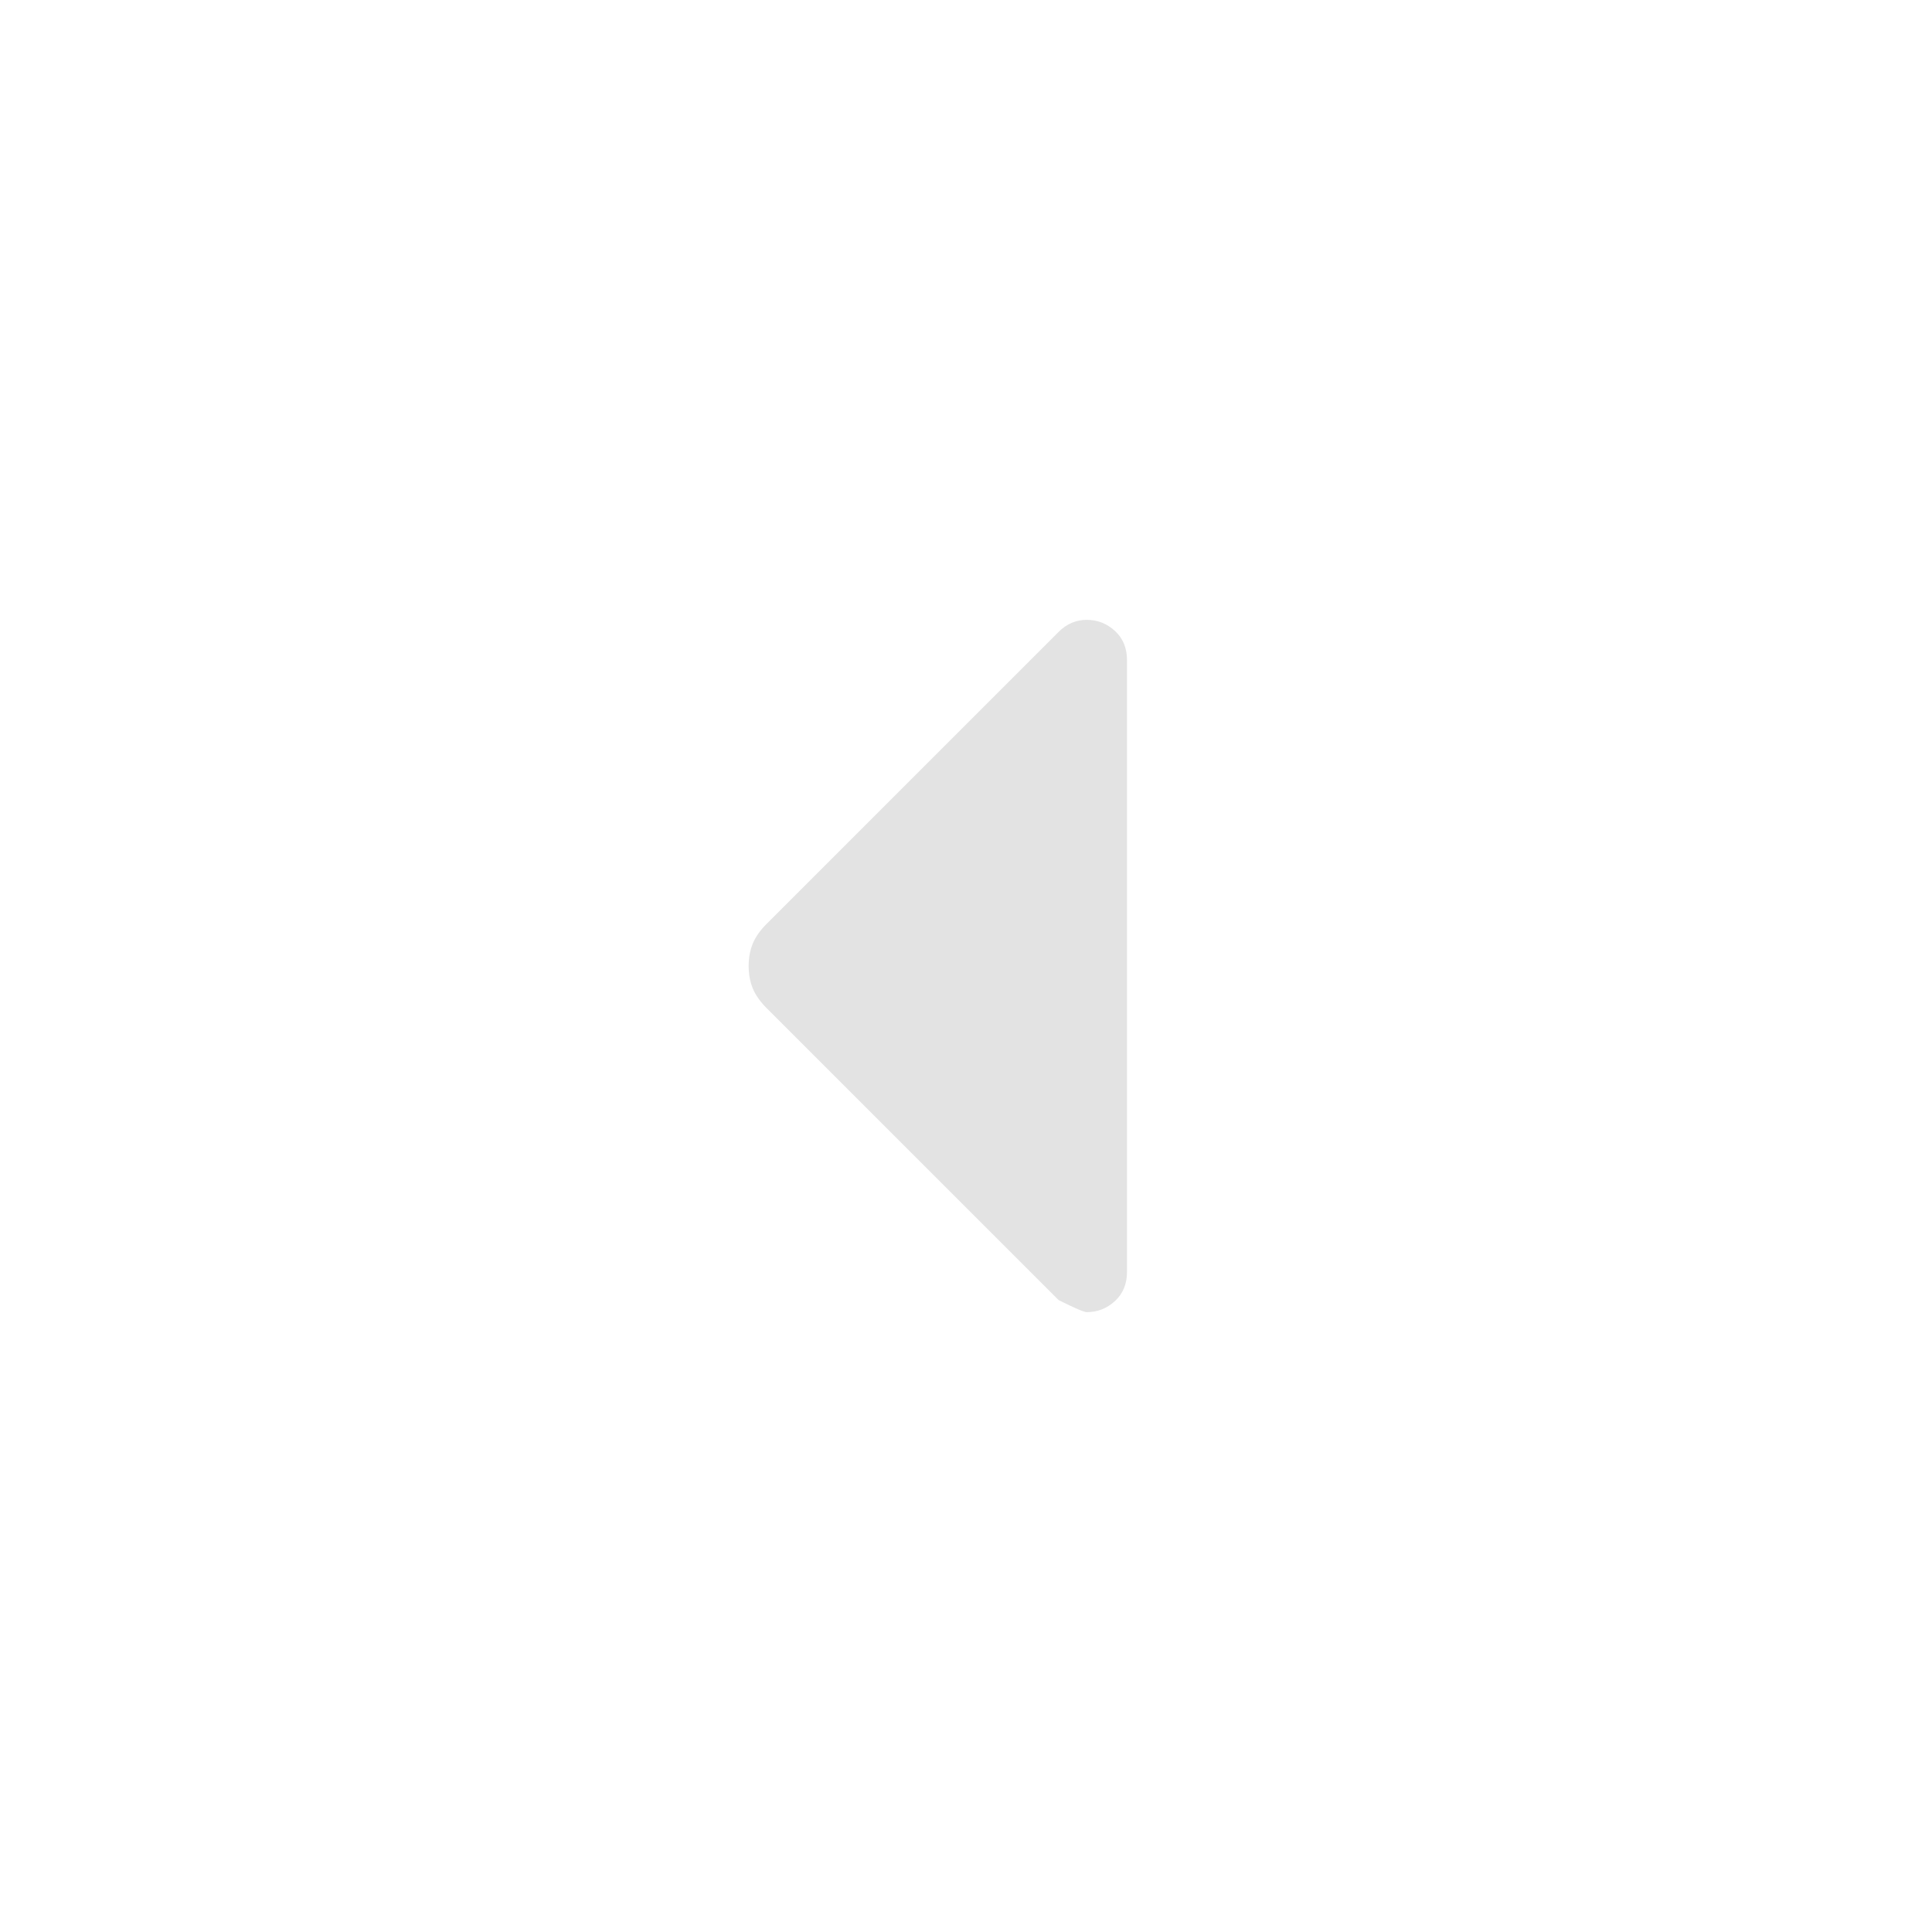
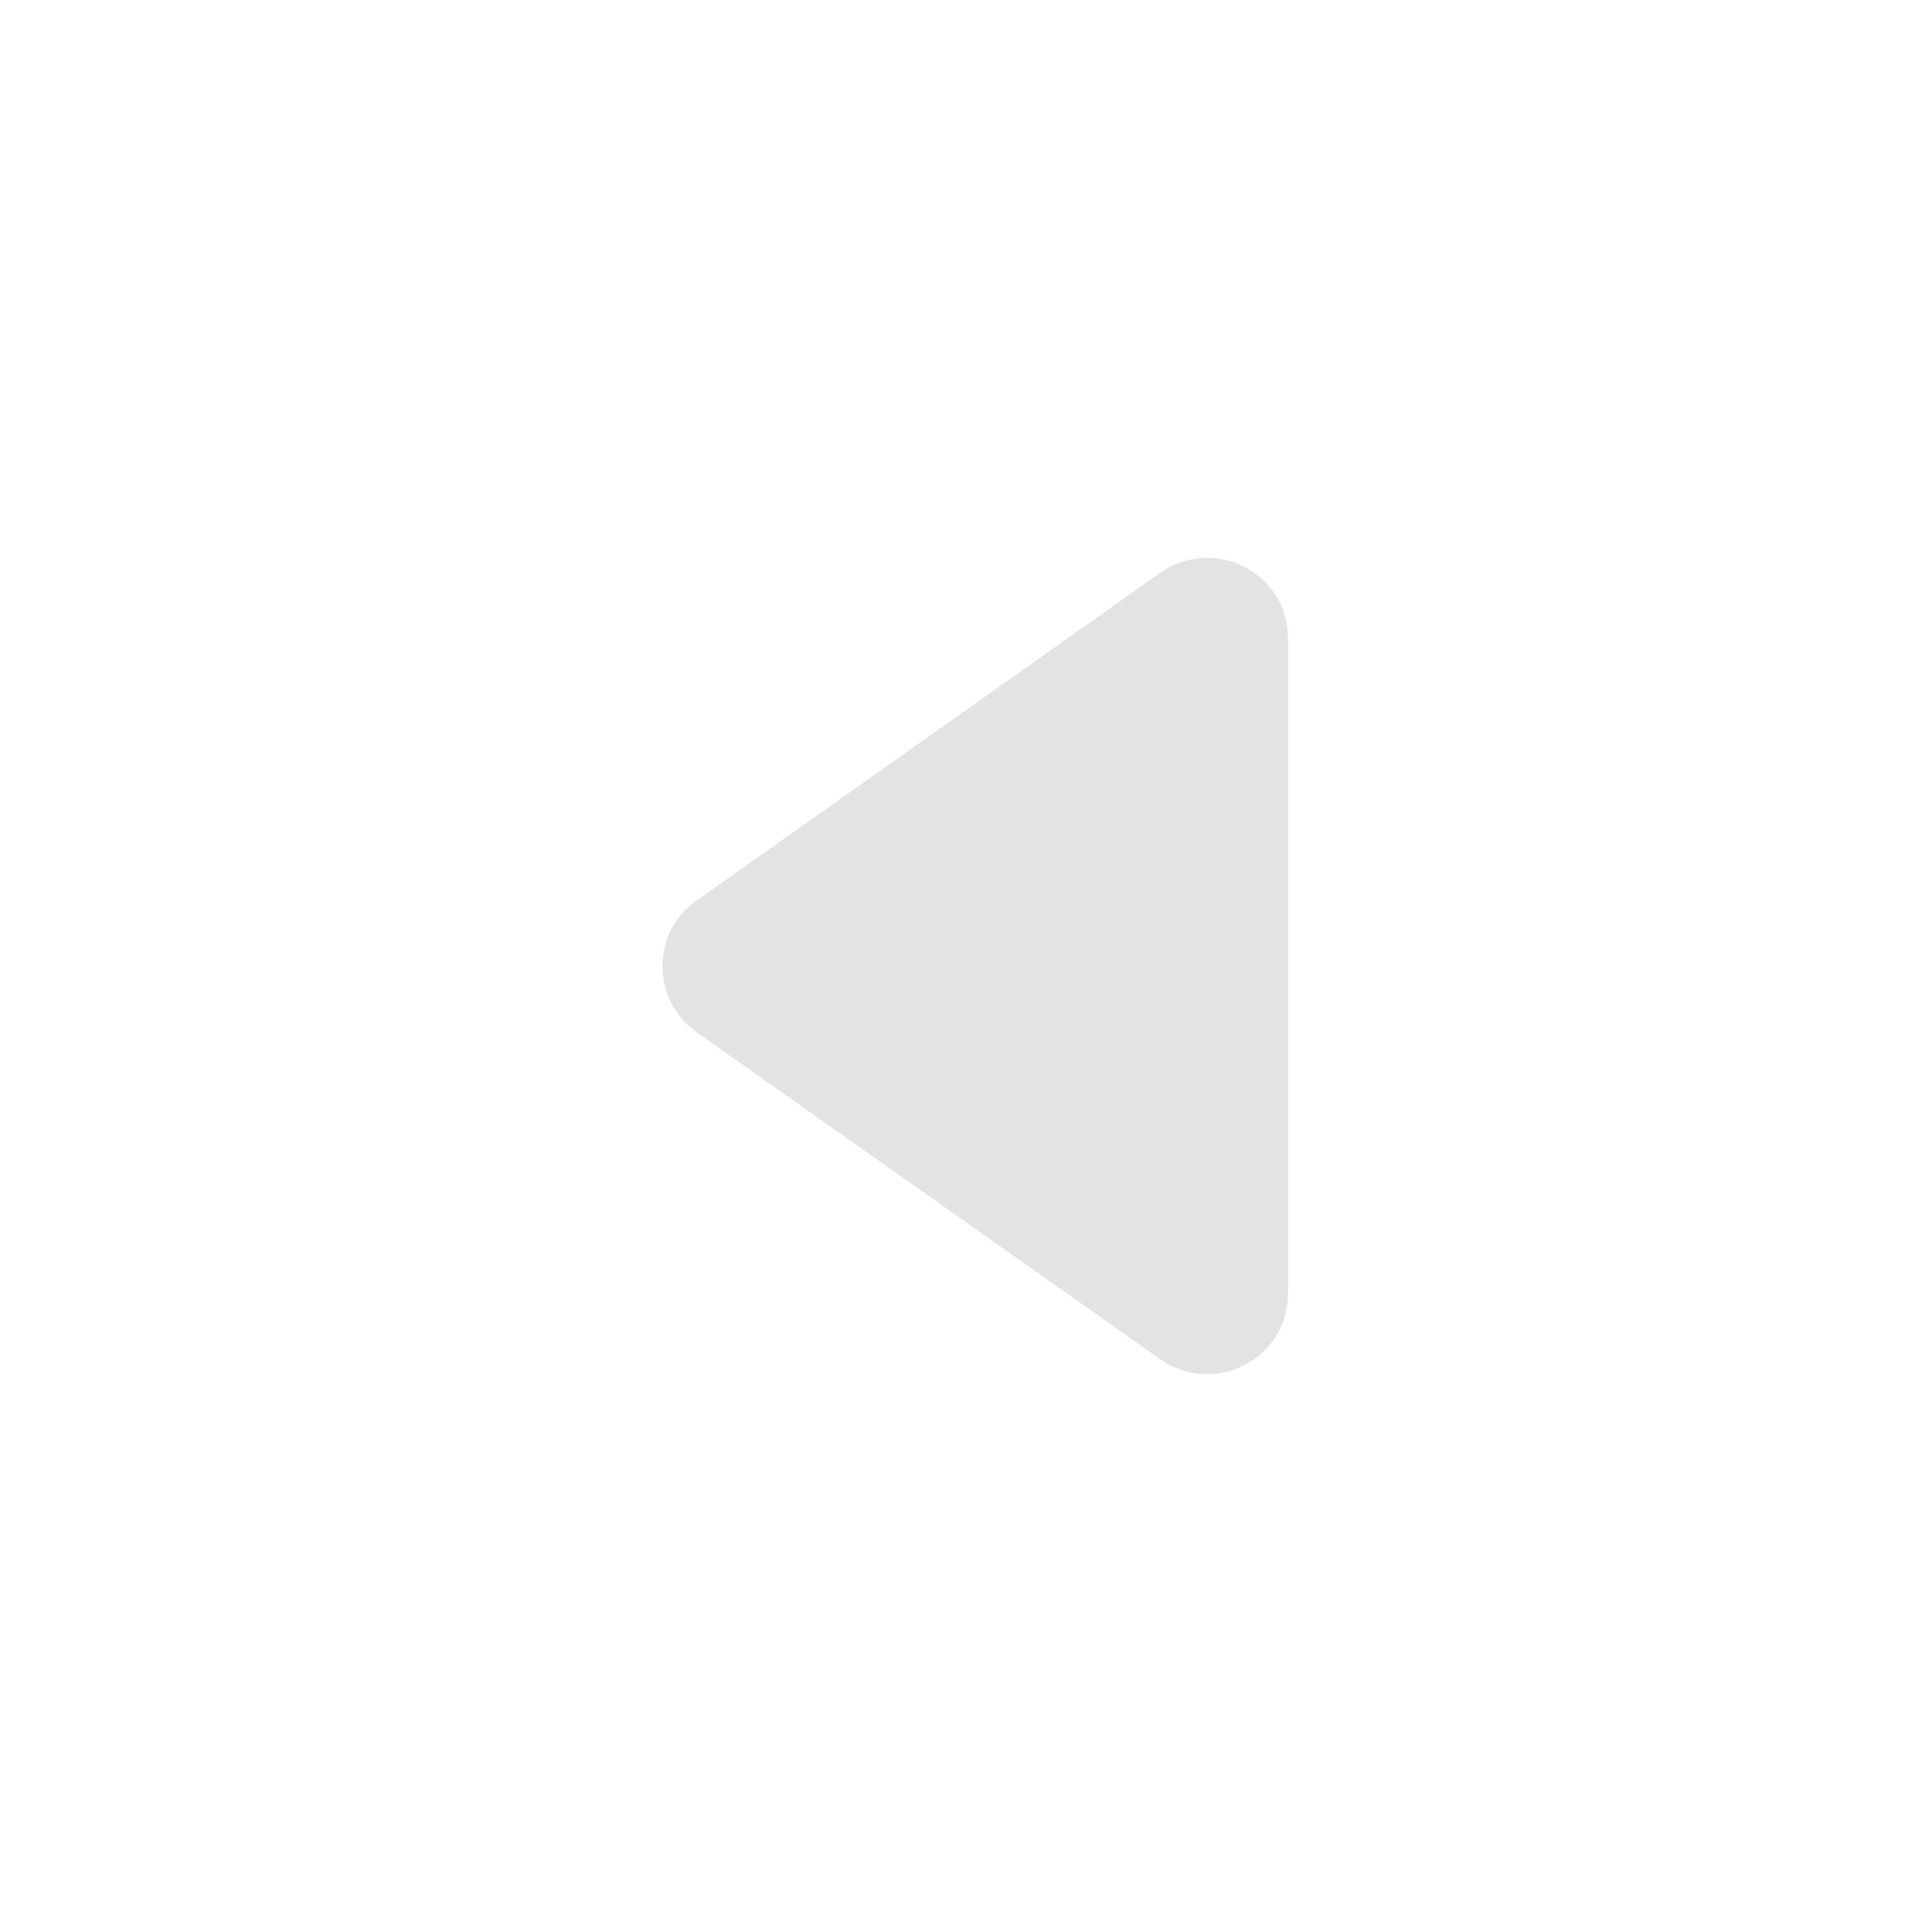
- <svg xmlns="http://www.w3.org/2000/svg" height="24px" viewBox="0 -960 960 960" width="24px" fill="#e3e3e3">
-   <path d="M526-314 381-459q-5-5-7-10t-2-11q0-6 2-11t7-10l145-145q3-3 6.5-4.5t7.5-1.5q8 0 14 5.5t6 14.5v304q0 9-6 14.5t-14 5.5q-2 0-14-6Z" />
+ <svg xmlns="http://www.w3.org/2000/svg" height="24px" viewBox="0 0 24 24" width="24px" fill="#e3e3e3">
+   <path d="M14.42 16.89l-5.77-4.07c-.56-.4-.56-1.24 0-1.63L14.42 7.11c.67-.46 1.58.01 1.58.82v8.14c0 .81-.91 1.28-1.58.82z" />
</svg>
